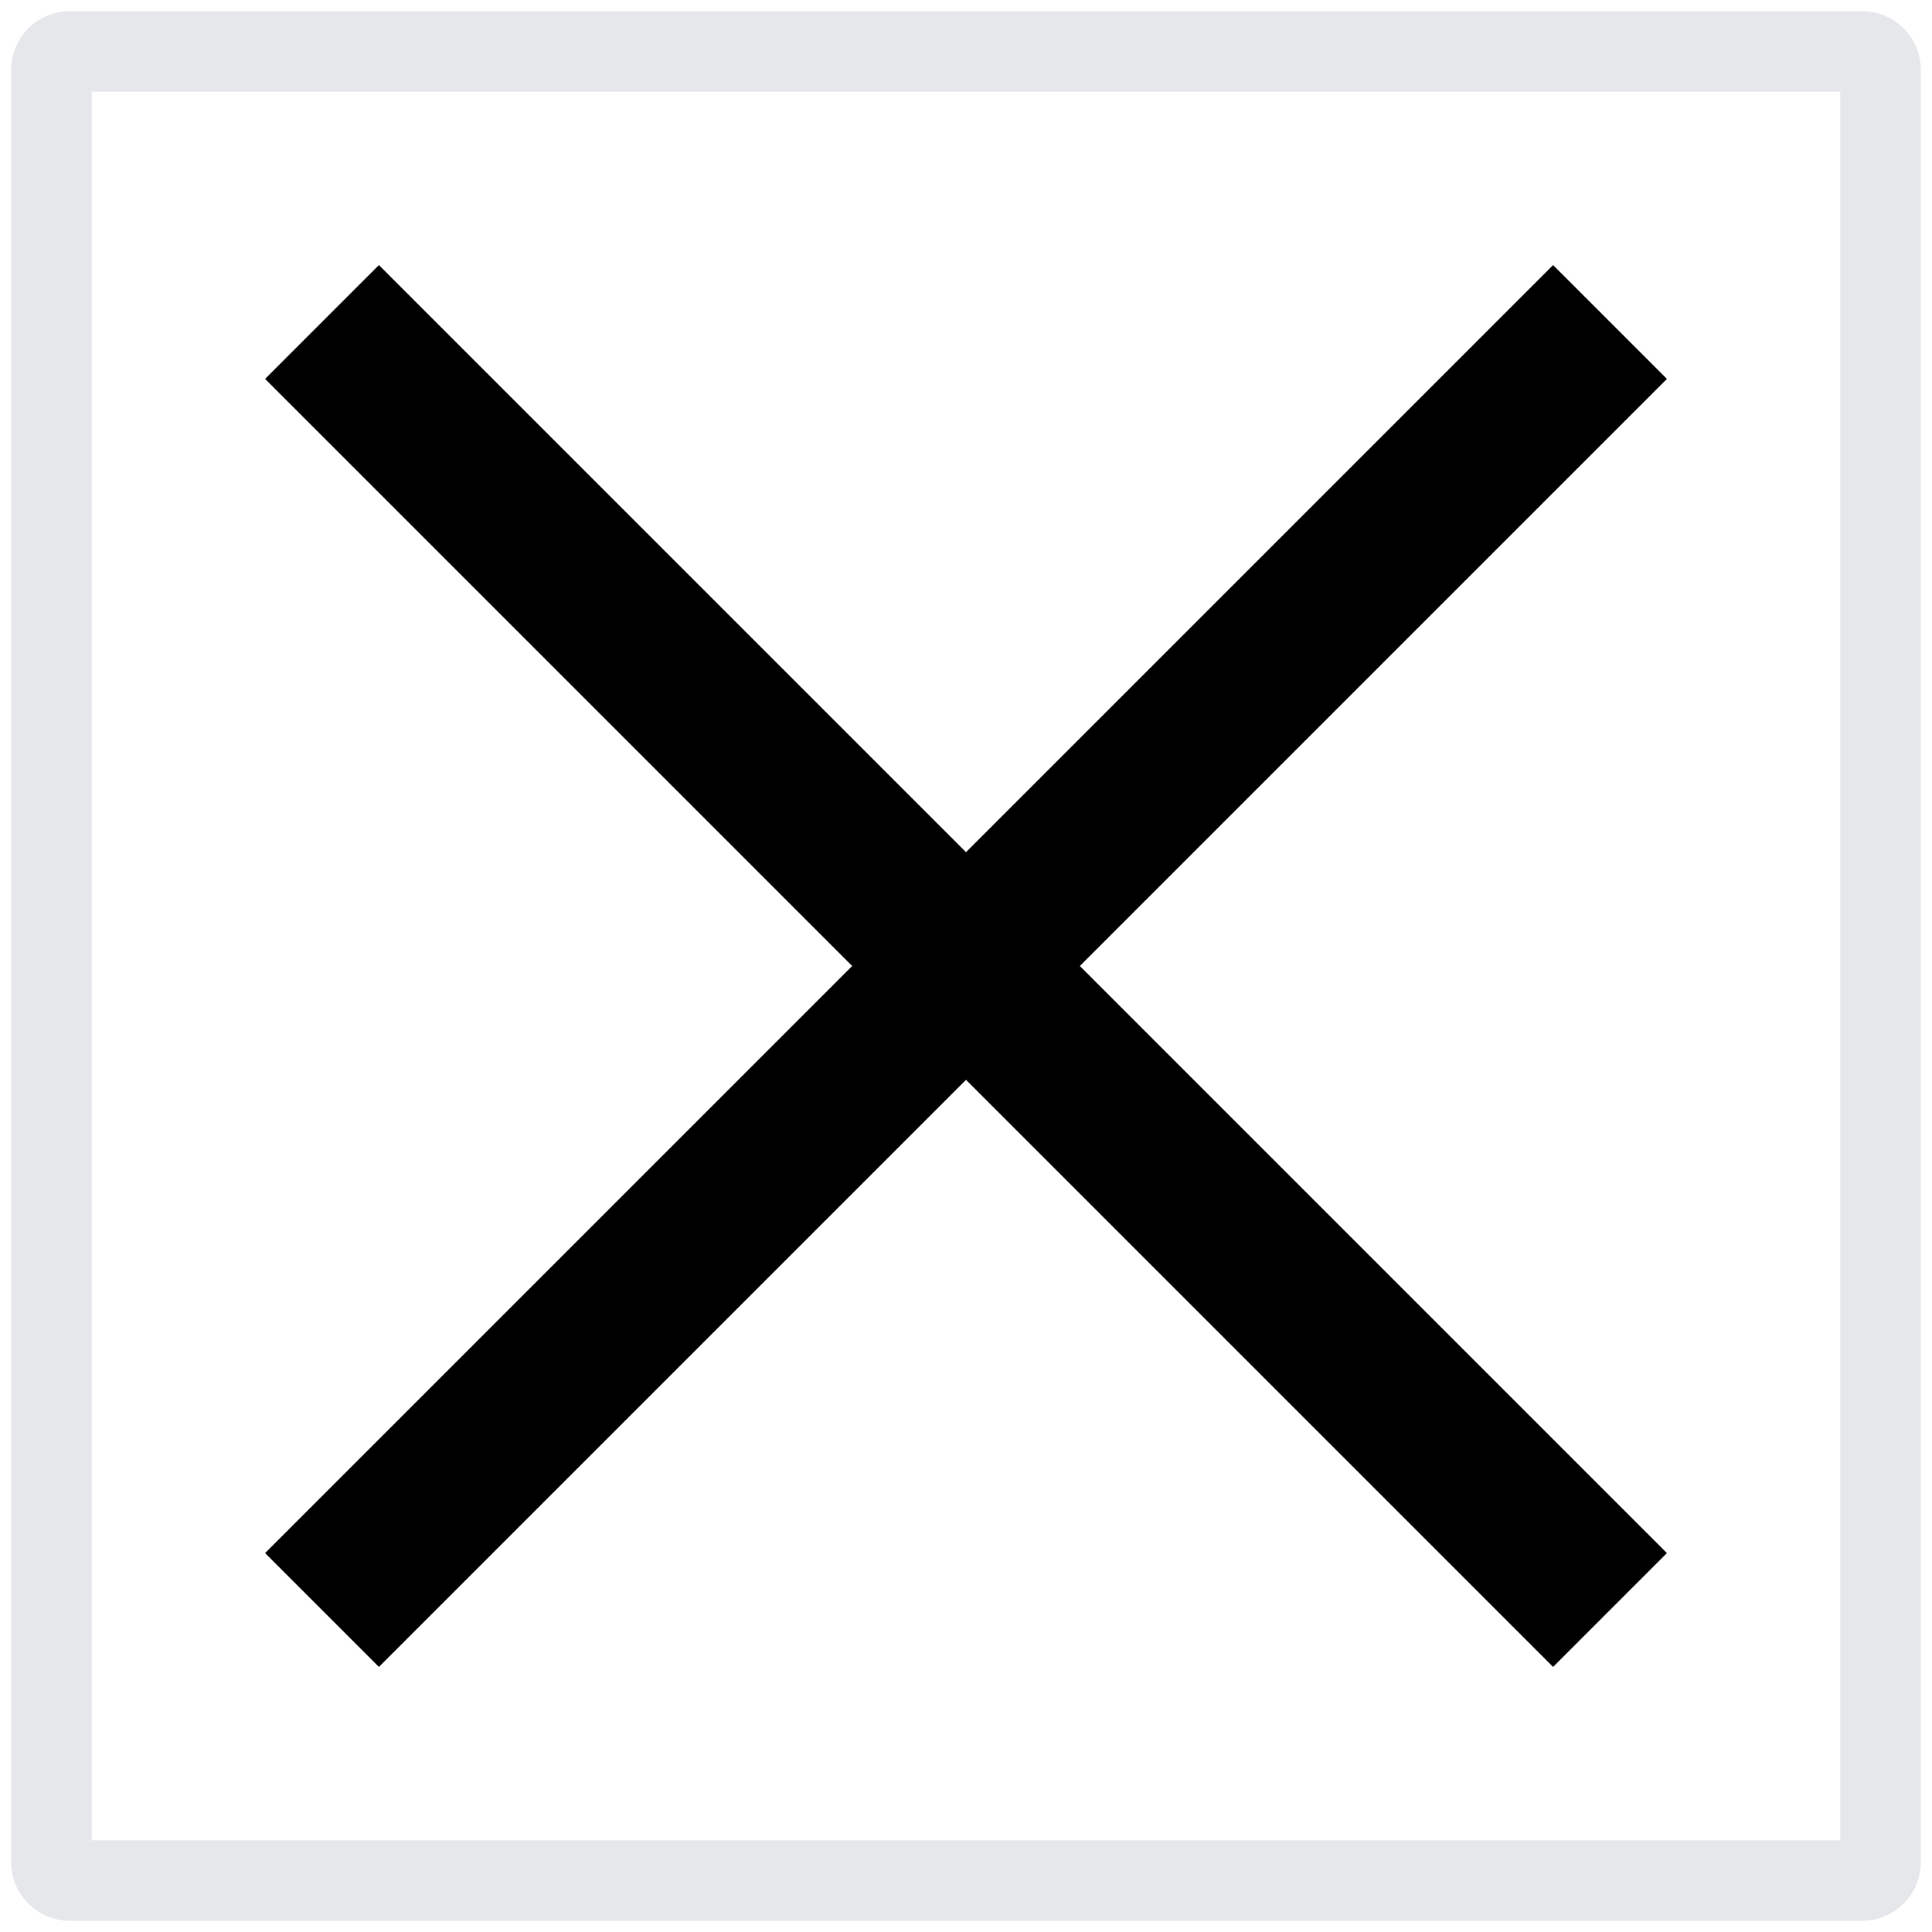
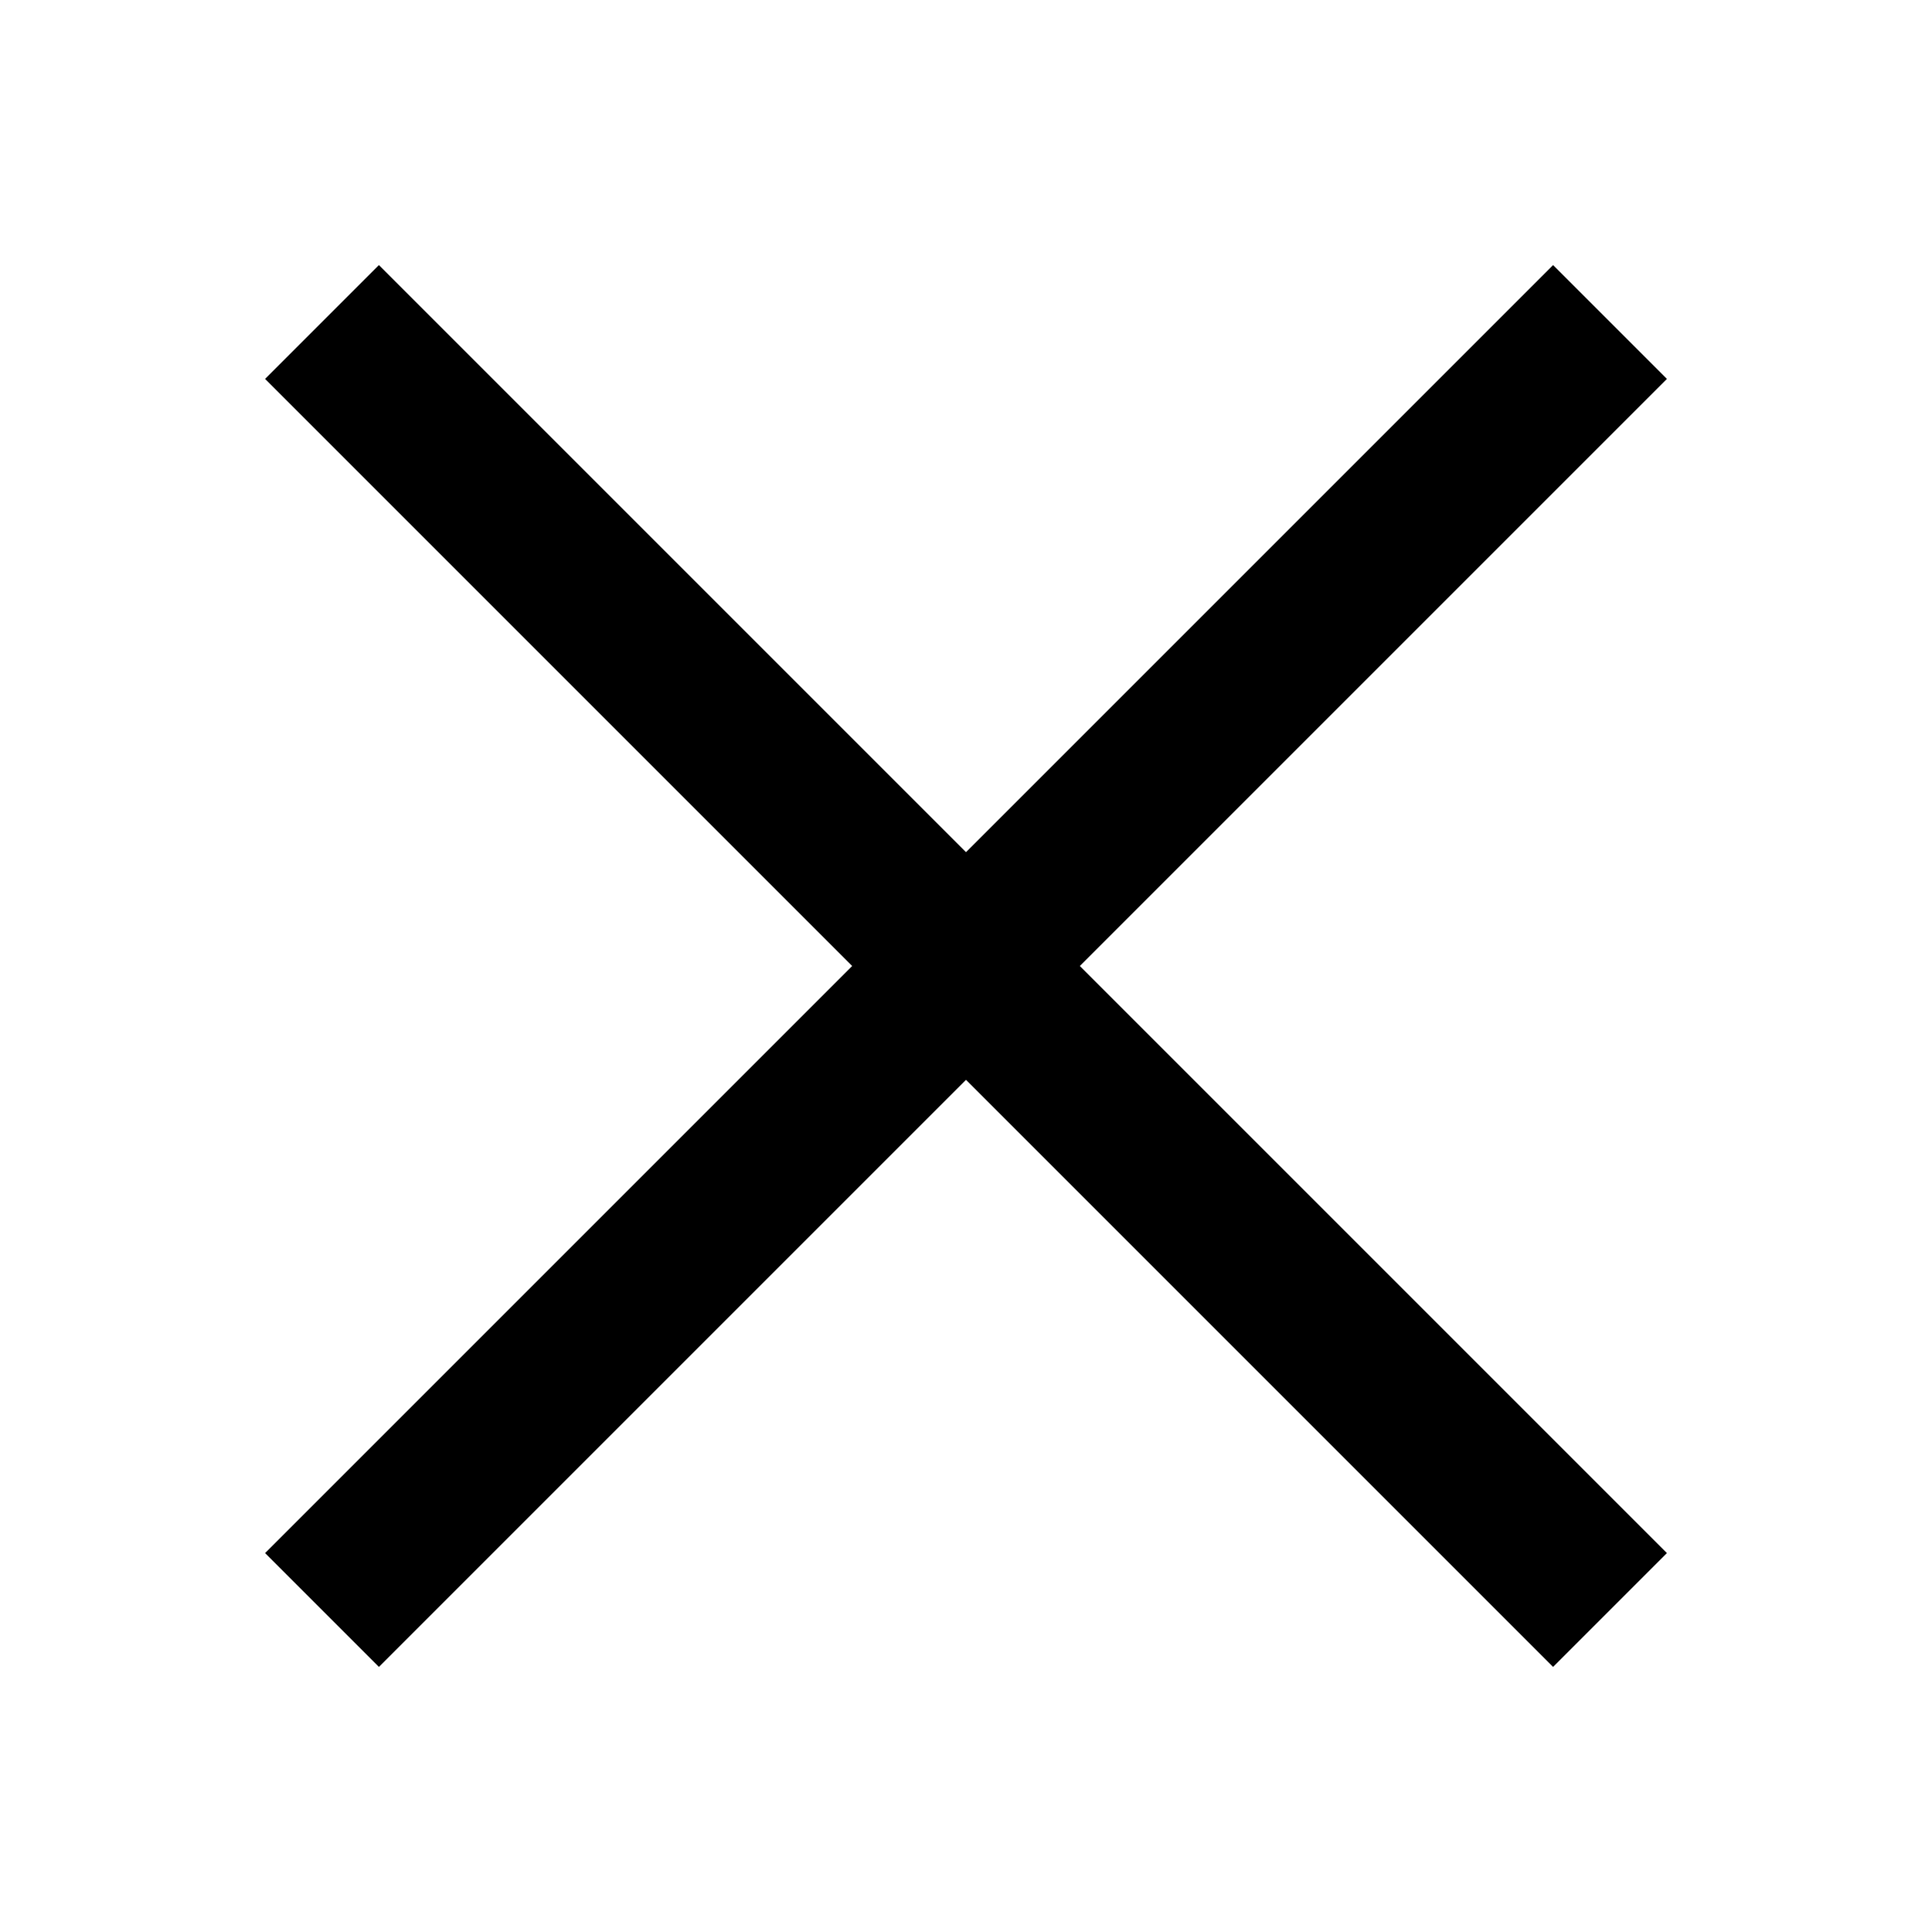
<svg xmlns="http://www.w3.org/2000/svg" viewBox="0,0,256,256" width="24px" height="24px">
-   <g fill="none" fill-rule="nonzero" stroke="#e5e7eb" stroke-width="10.667" stroke-linecap="butt" stroke-linejoin="miter" stroke-miterlimit="10" stroke-dasharray="" stroke-dashoffset="0" font-family="none" font-weight="none" font-size="none" text-anchor="none" style="mix-blend-mode: normal">
+   <g fill="none" fill-rule="nonzero" stroke="#e5e7eb" stroke-width="0" stroke-linecap="butt" stroke-linejoin="miter" stroke-miterlimit="10" stroke-dasharray="" stroke-dashoffset="0" font-family="none" font-weight="none" font-size="none" text-anchor="none" style="mix-blend-mode: normal">
    <path d="M9.24,249.183c-1.339,0 -2.424,-1.085 -2.424,-2.424v-237.52c0,-1.339 1.085,-2.424 2.424,-2.424h237.52c1.339,0 2.424,1.085 2.424,2.424v237.52c0,1.339 -1.085,2.424 -2.424,2.424z" id="shape" />
  </g>
  <g fill="#000000" fill-rule="nonzero" stroke="none" stroke-width="1" stroke-linecap="butt" stroke-linejoin="miter" stroke-miterlimit="10" stroke-dasharray="" stroke-dashoffset="0" font-family="none" font-weight="900" font-size="13px" text-anchor="none" style="mix-blend-mode: normal">
    <g transform="scale(10.66667,10.66667)">
      <path d="M4.707,3.293l-1.414,1.414l7.293,7.293l-7.293,7.293l1.414,1.414l7.293,-7.293l7.293,7.293l1.414,-1.414l-7.293,-7.293l7.293,-7.293l-1.414,-1.414l-7.293,7.293z" />
    </g>
  </g>
</svg>
